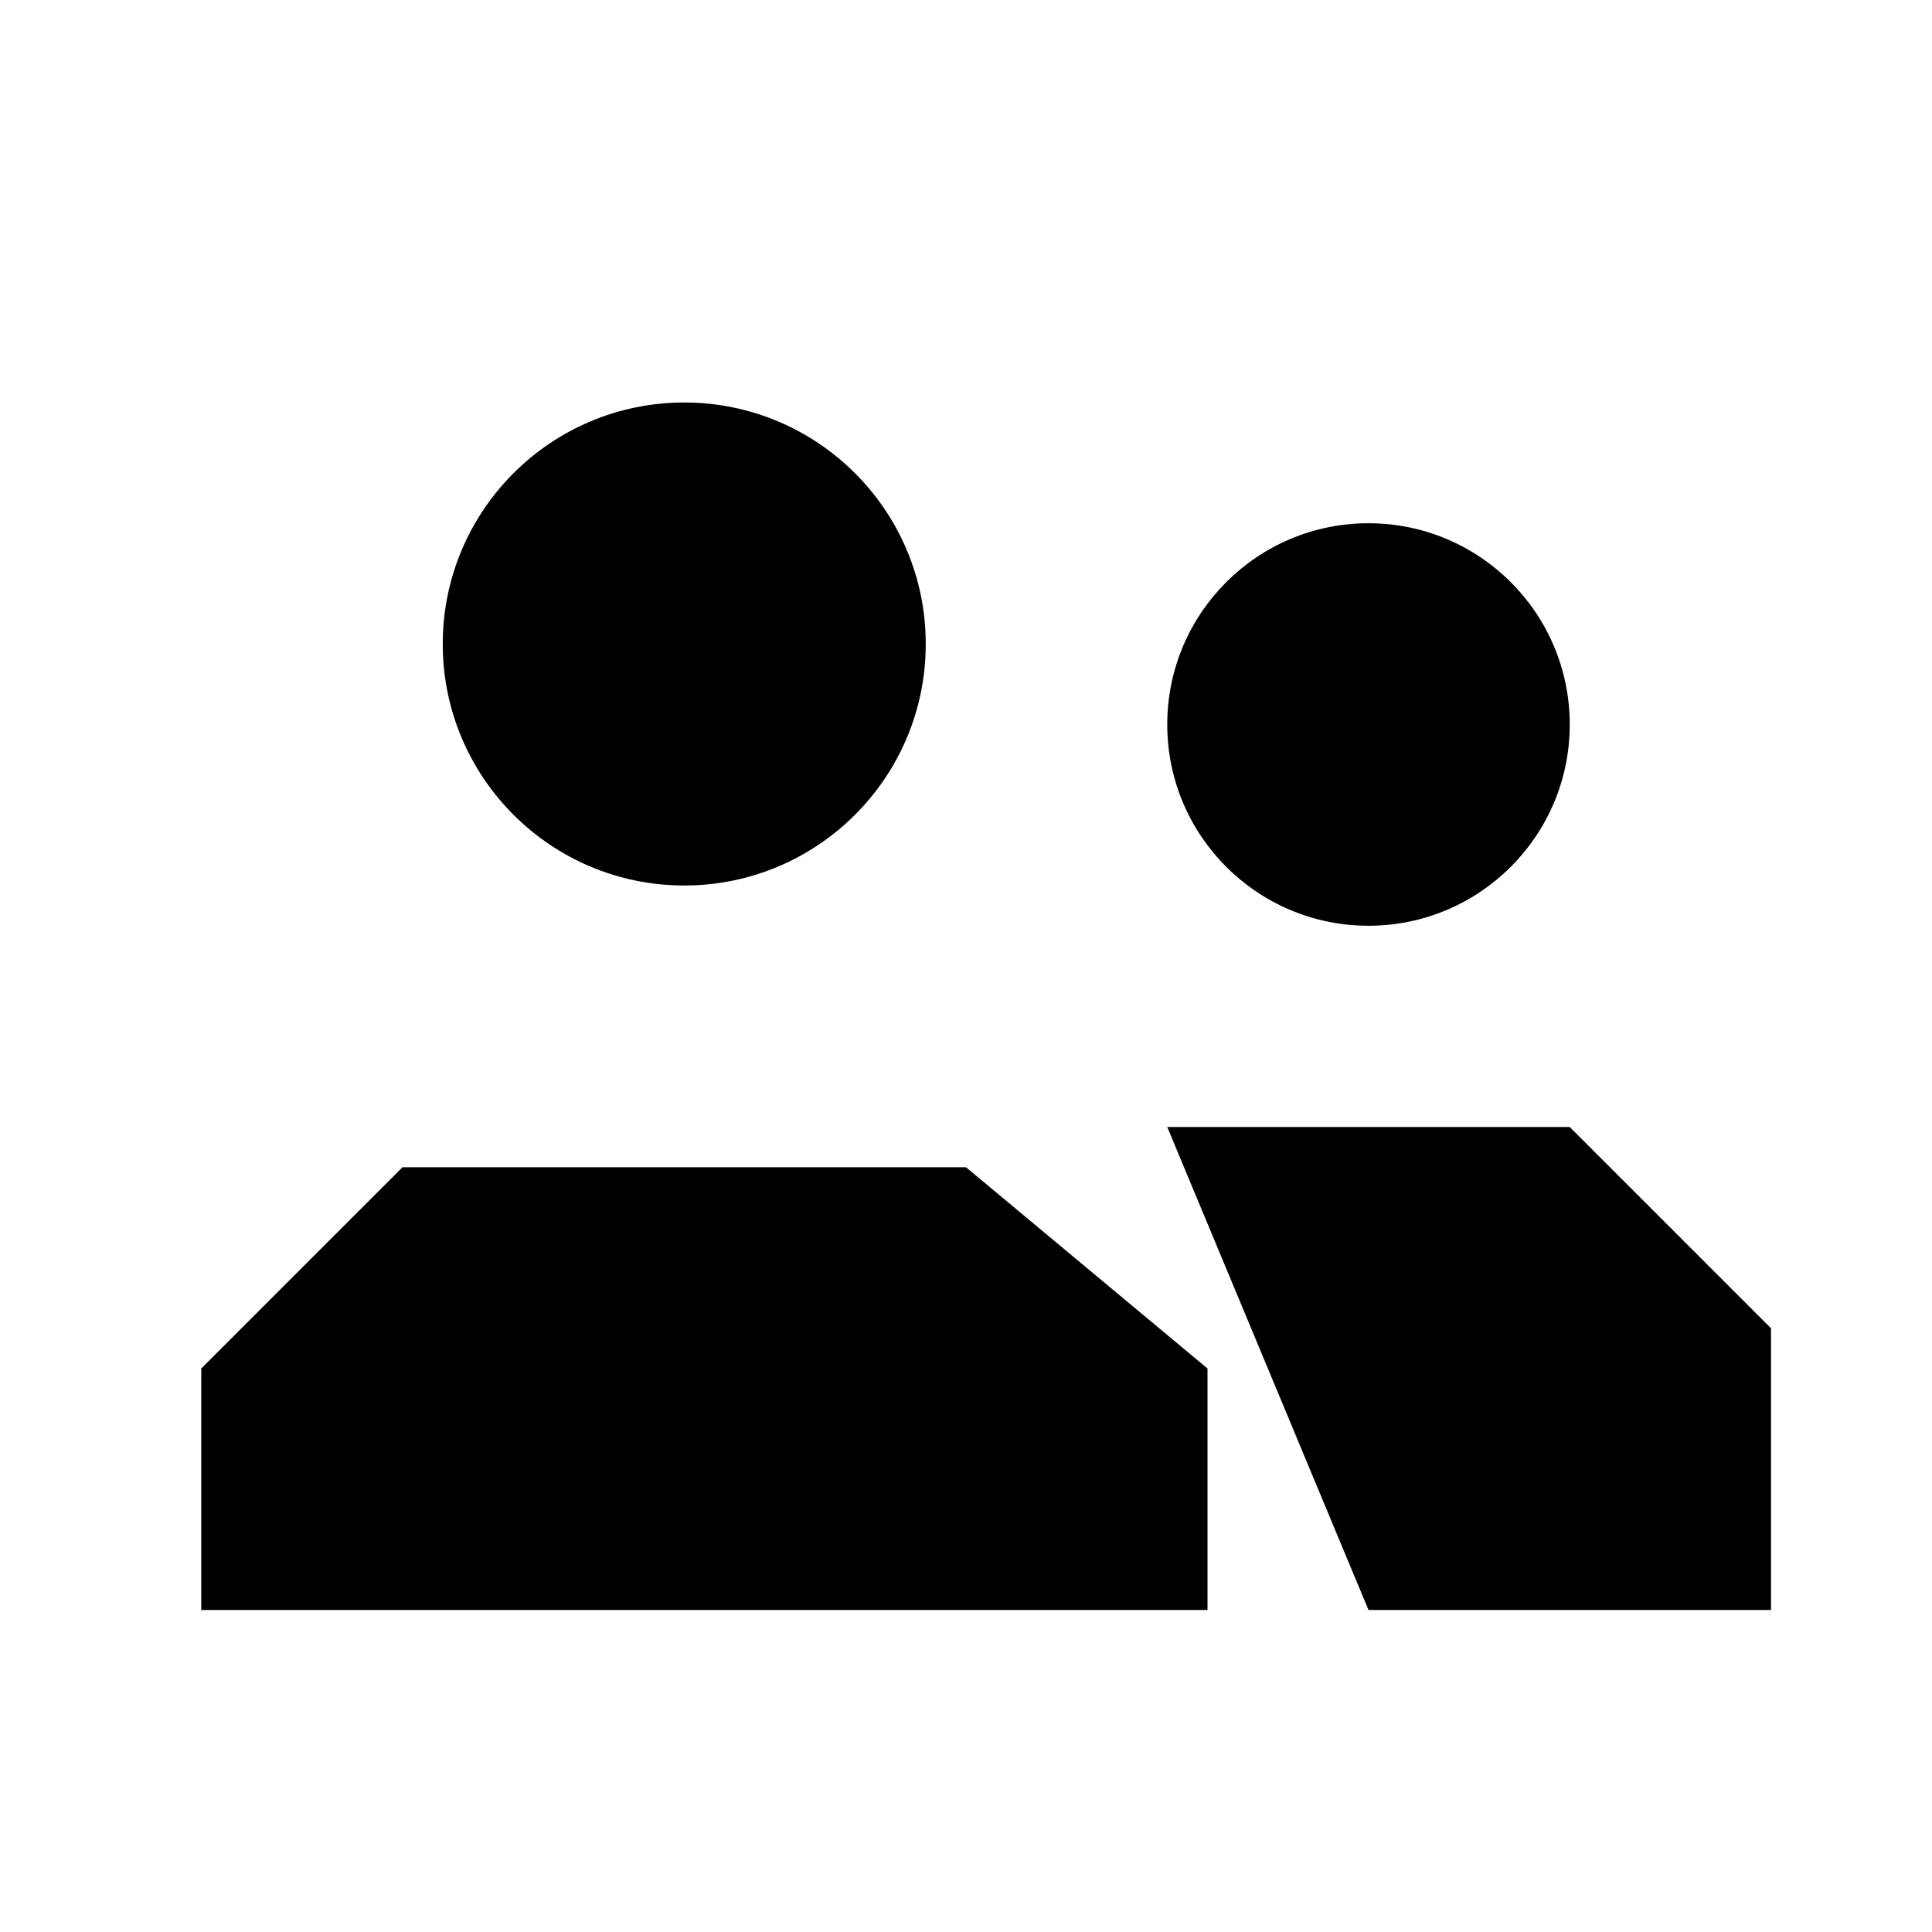
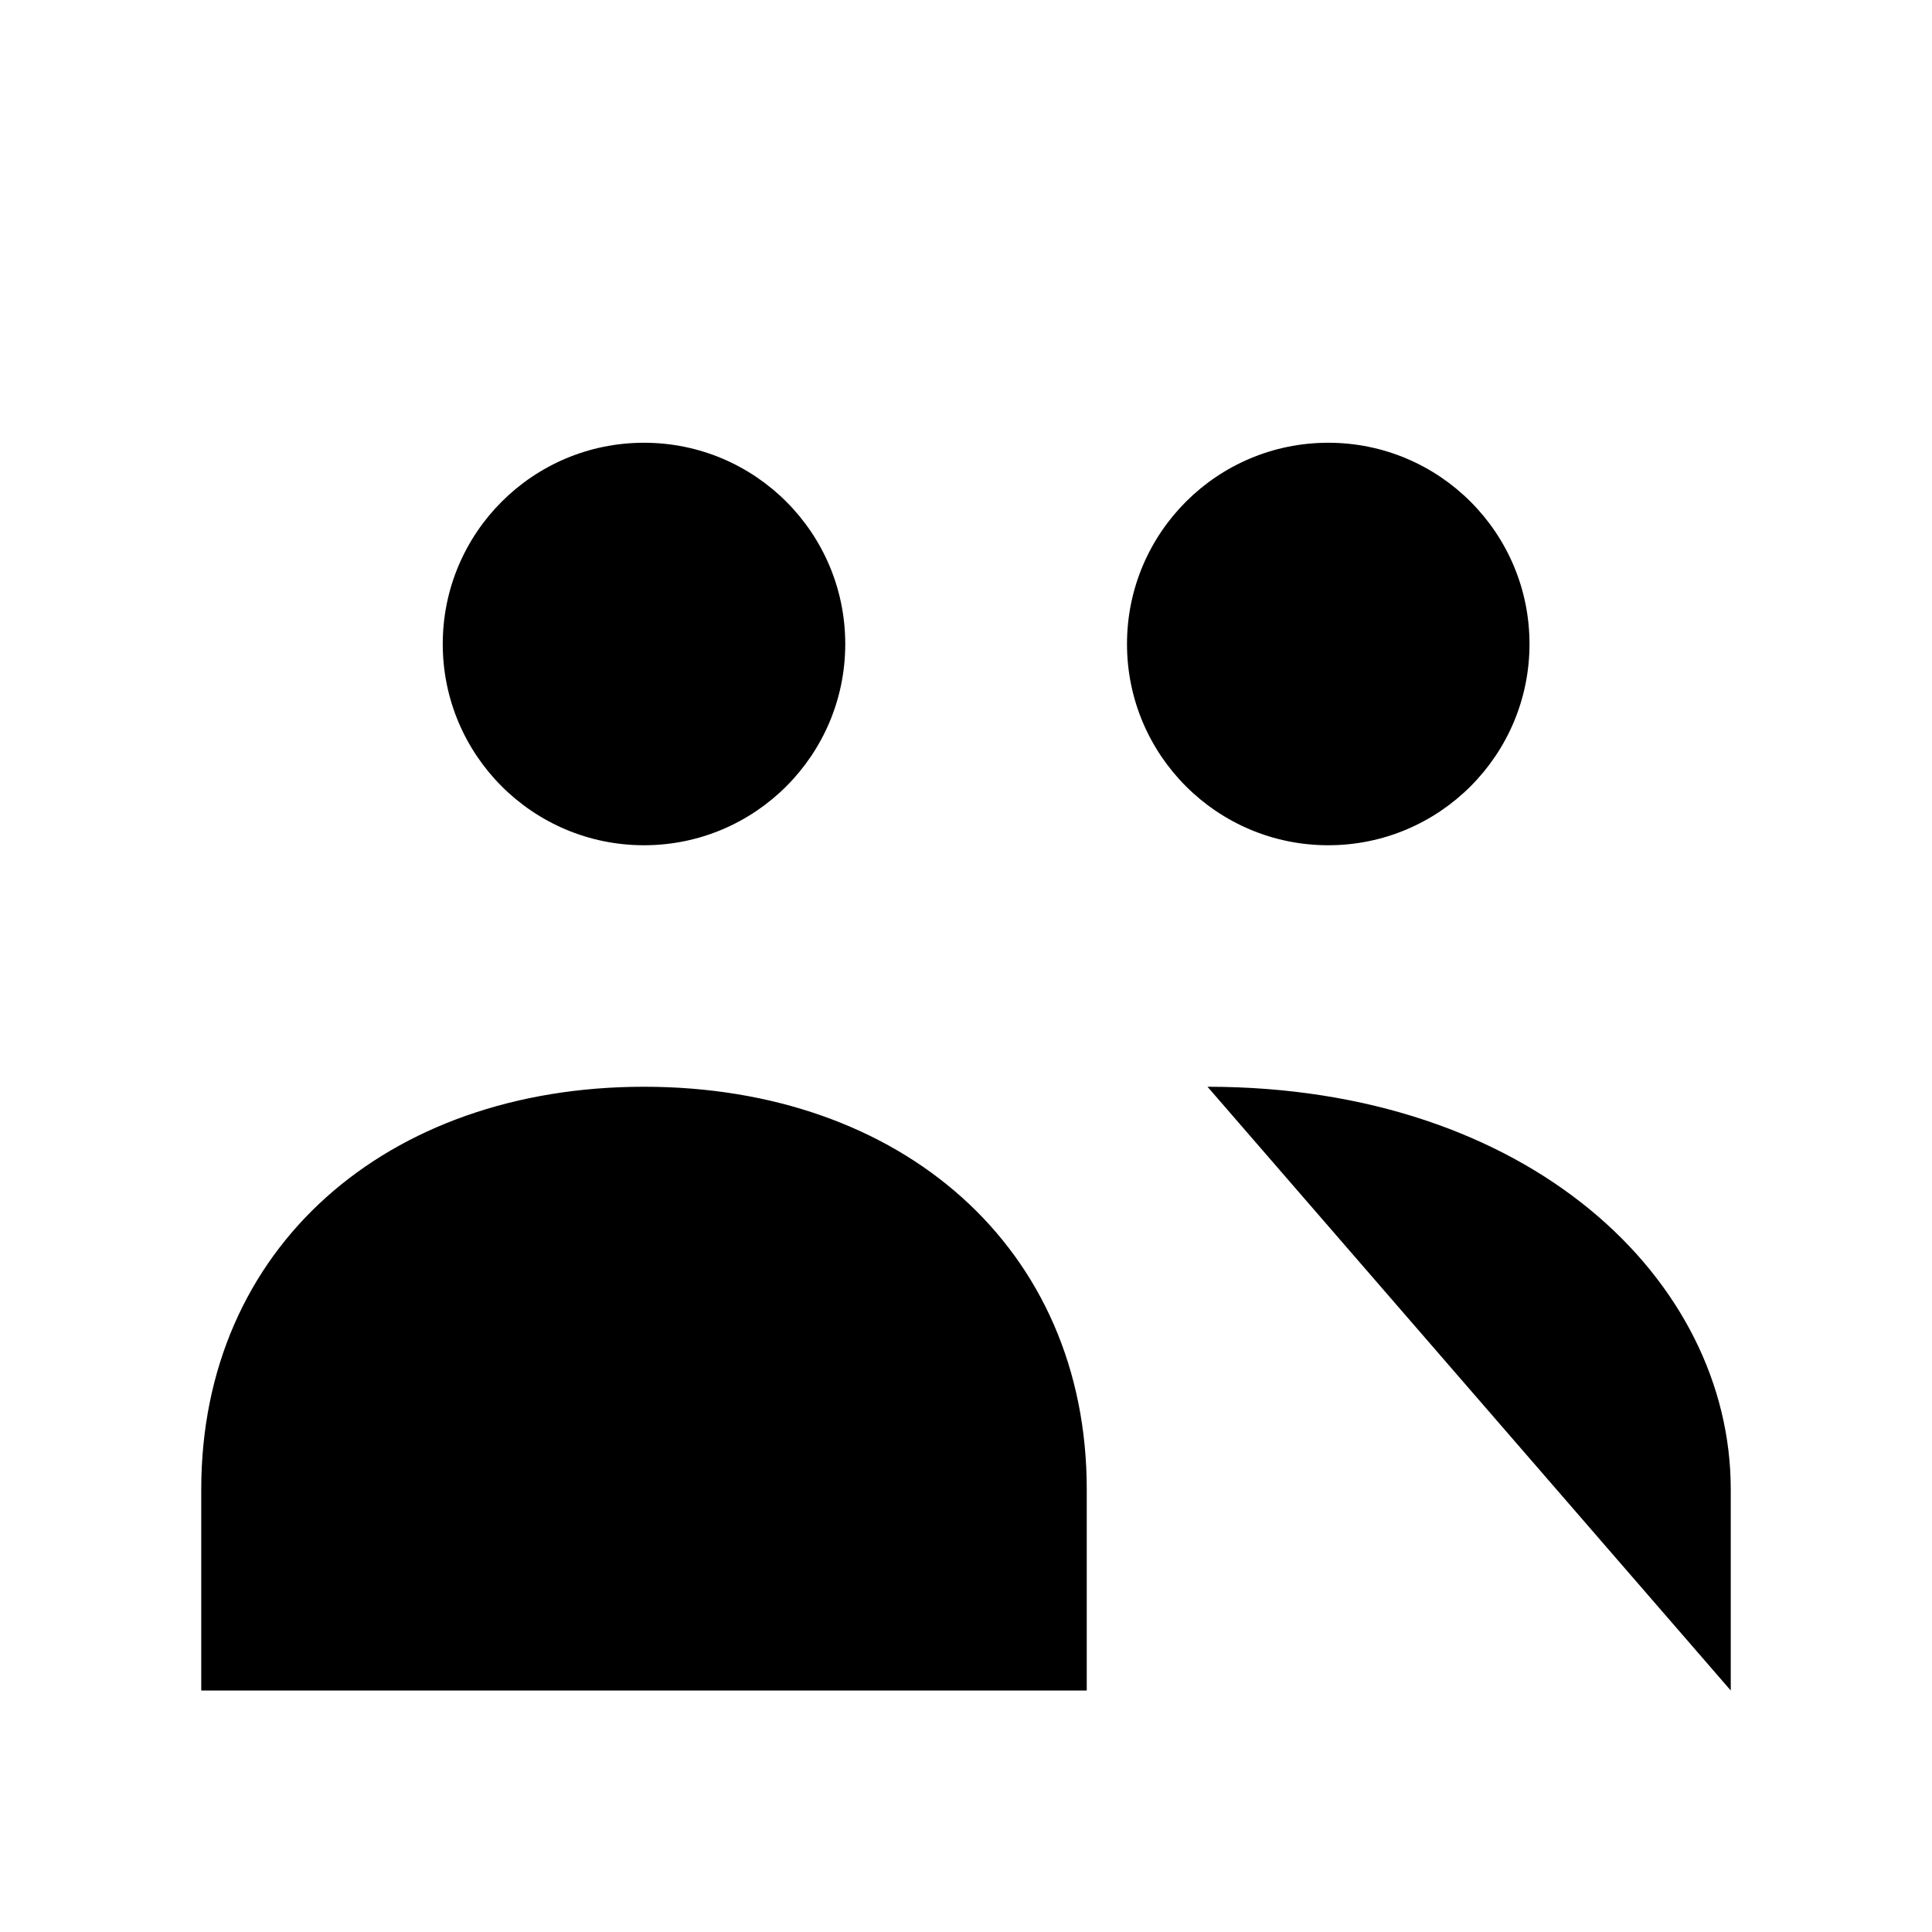
<svg xmlns="http://www.w3.org/2000/svg" viewBox="0 0 24 24">
-   <circle cx="8.5" cy="8" r="3" />
-   <circle cx="17" cy="9" r="2.5" />
-   <path d="M2.5 20 V17 L5 14.5 H12 L15 17 V20 Z" />
-   <path d="M14.5 14 L19.5 14 L22 16.5 V20 H17" />
+   <circle cx="8" cy="8" r="2.5" />
+   <circle cx="16.5" cy="8" r="2.5" />
+   <path d="M2.5 21v-2.5c0-3 2.3-5 5.5-5s5.5 2 5.5 5V21M15 13.5c4 0 6.5 2.4 6.5 5V21" />
</svg>
